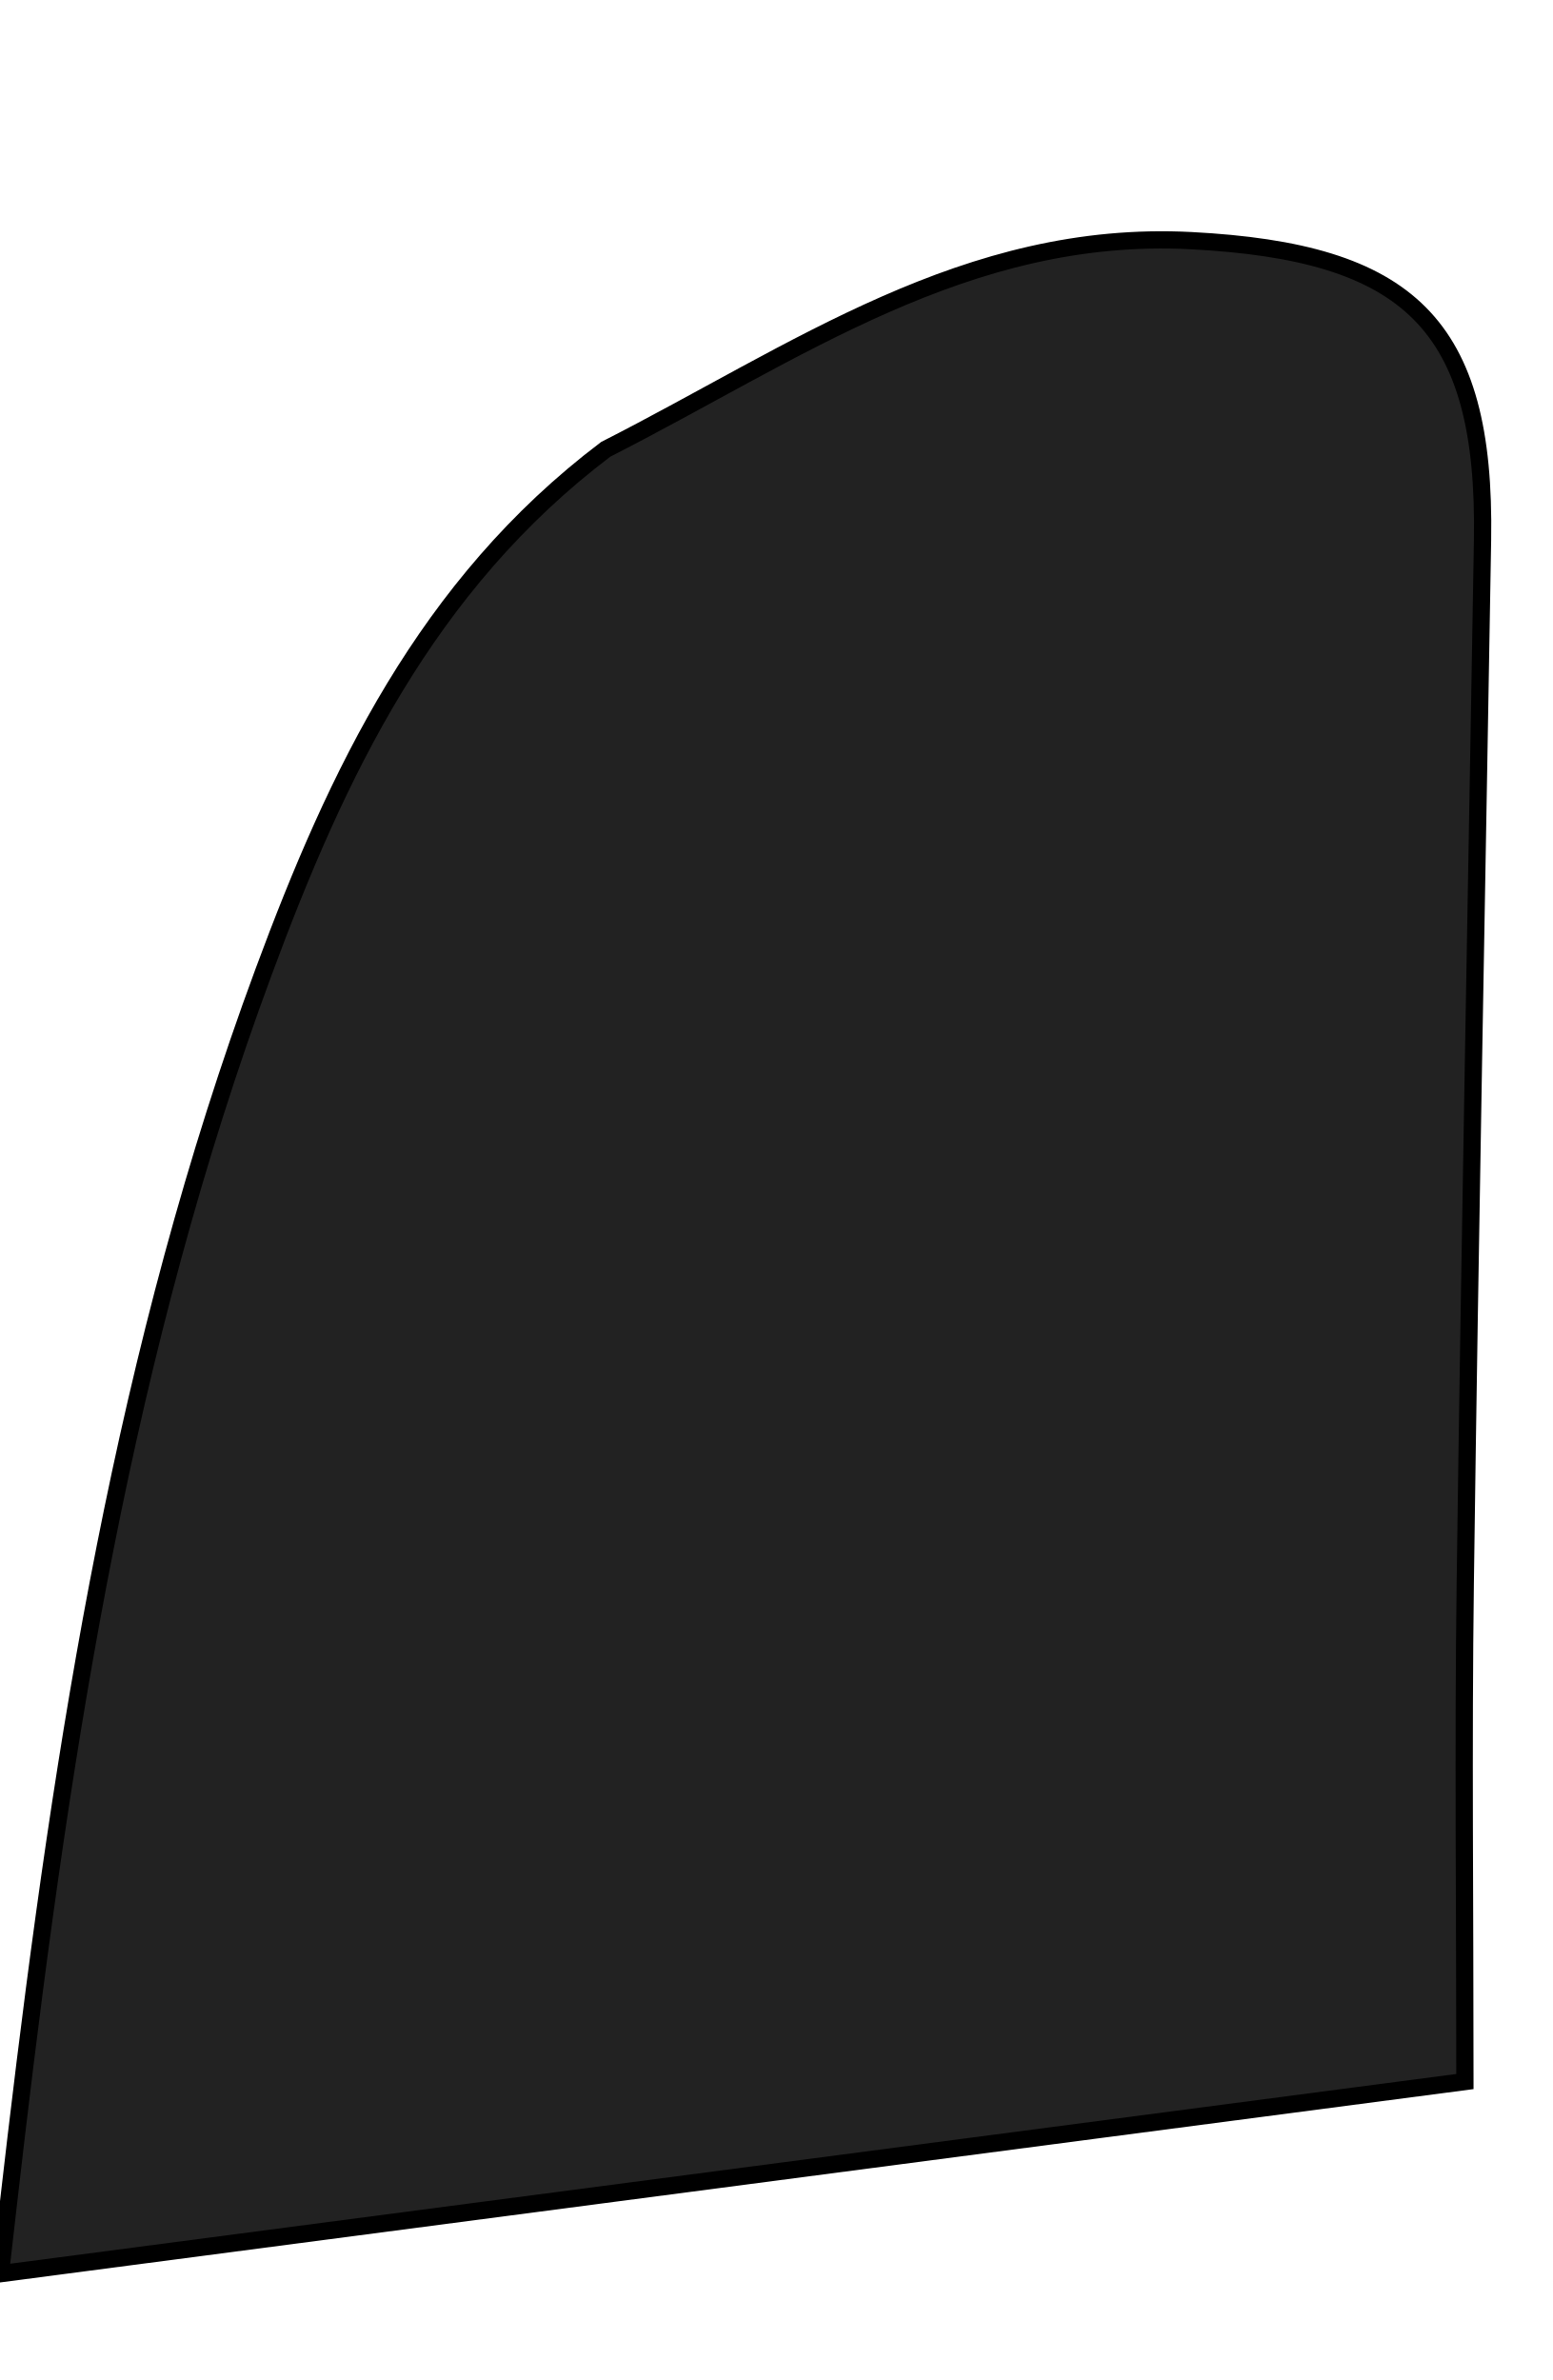
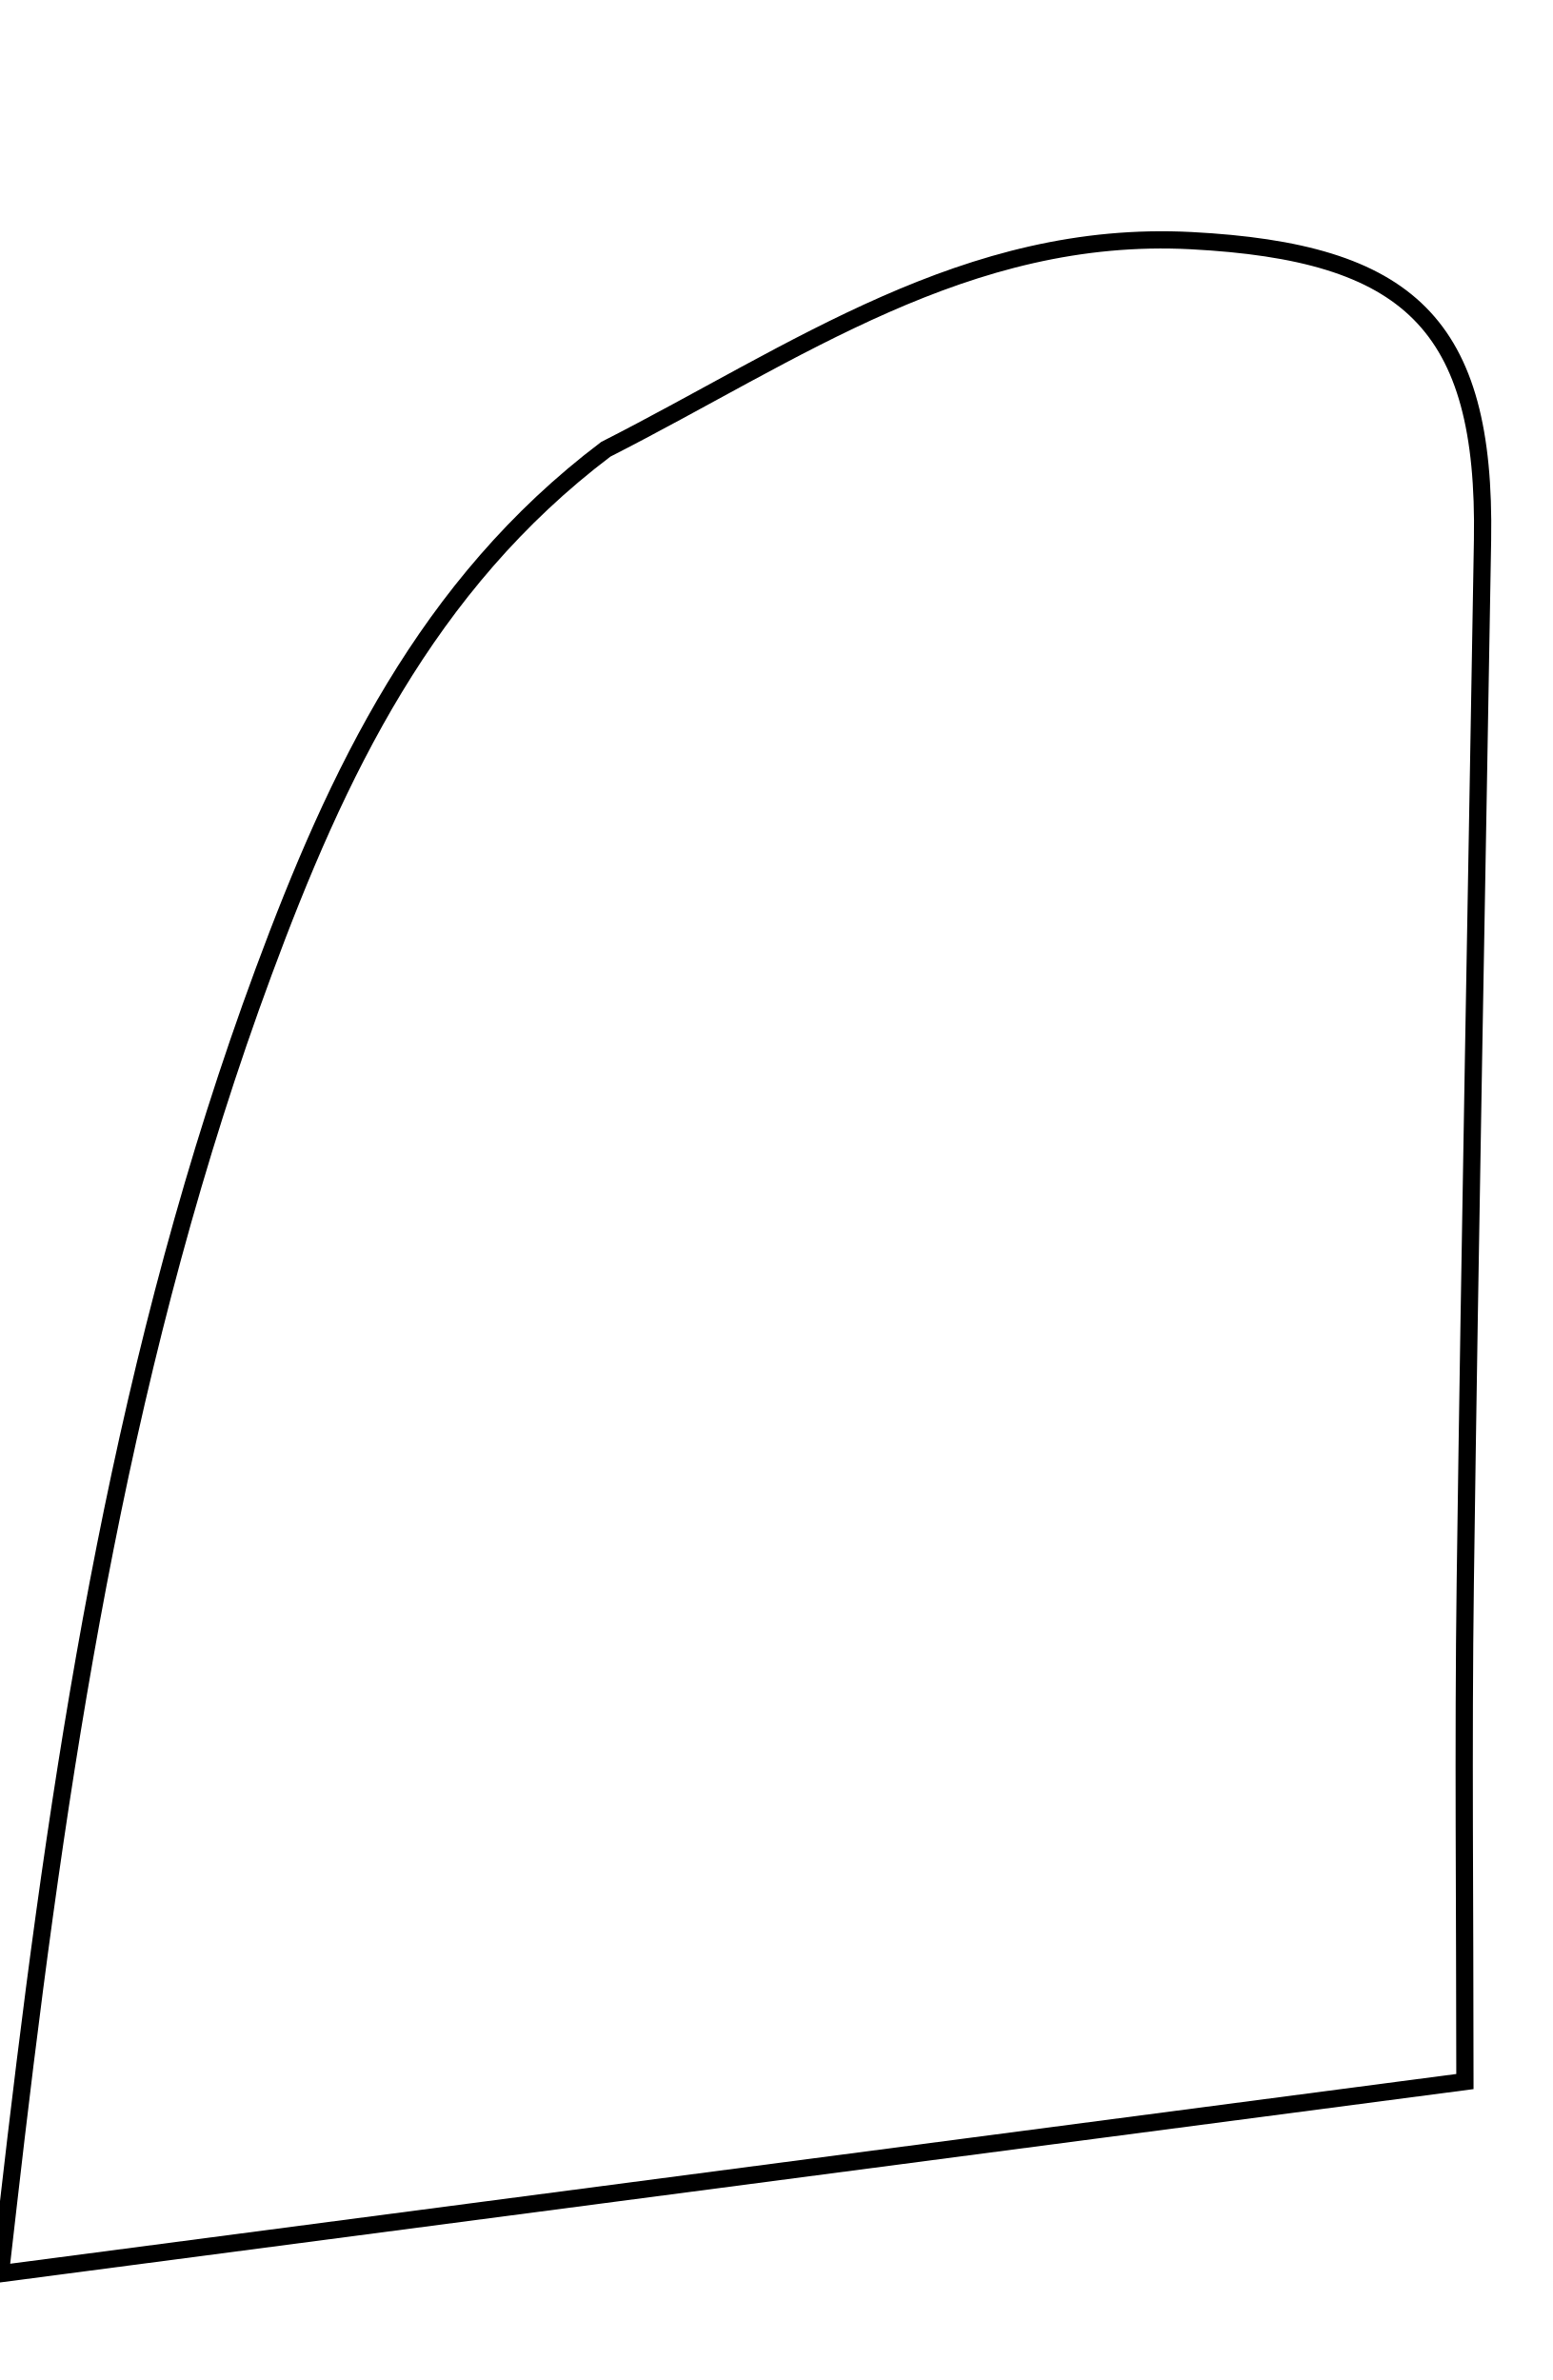
<svg xmlns="http://www.w3.org/2000/svg" version="1.1" id="Layer_1" x="0px" y="0px" width="100%" viewBox="0 0 90 138" enable-background="new 0 0 90 138" xml:space="preserve">
-   <path fill="#222222" opacity="1" stroke="#000000" d=" M35.119,26.051  C24.69,33.935 19.517,44.915 15.281,56.354  C7.208,78.157 3.656,100.965 0.934,123.928  C0.643,126.385 0.366,128.844 0.021,131.837  C28.765,128.065 57.159,124.338 84.925,120.695  C84.925,110.579 84.82,101.155 84.946,91.733  C85.216,71.593 85.609,51.455 85.946,31.316  C86.156,18.751 81.646,14.613 69.07,13.954  C56.023,13.271 46.122,20.458 35.119,26.051 z" />
+   <path fill="none" opacity="1" stroke="#000000" d=" M35.119,26.051  C24.69,33.935 19.517,44.915 15.281,56.354  C7.208,78.157 3.656,100.965 0.934,123.928  C0.643,126.385 0.366,128.844 0.021,131.837  C28.765,128.065 57.159,124.338 84.925,120.695  C84.925,110.579 84.82,101.155 84.946,91.733  C85.216,71.593 85.609,51.455 85.946,31.316  C86.156,18.751 81.646,14.613 69.07,13.954  C56.023,13.271 46.122,20.458 35.119,26.051 z" />
</svg>
